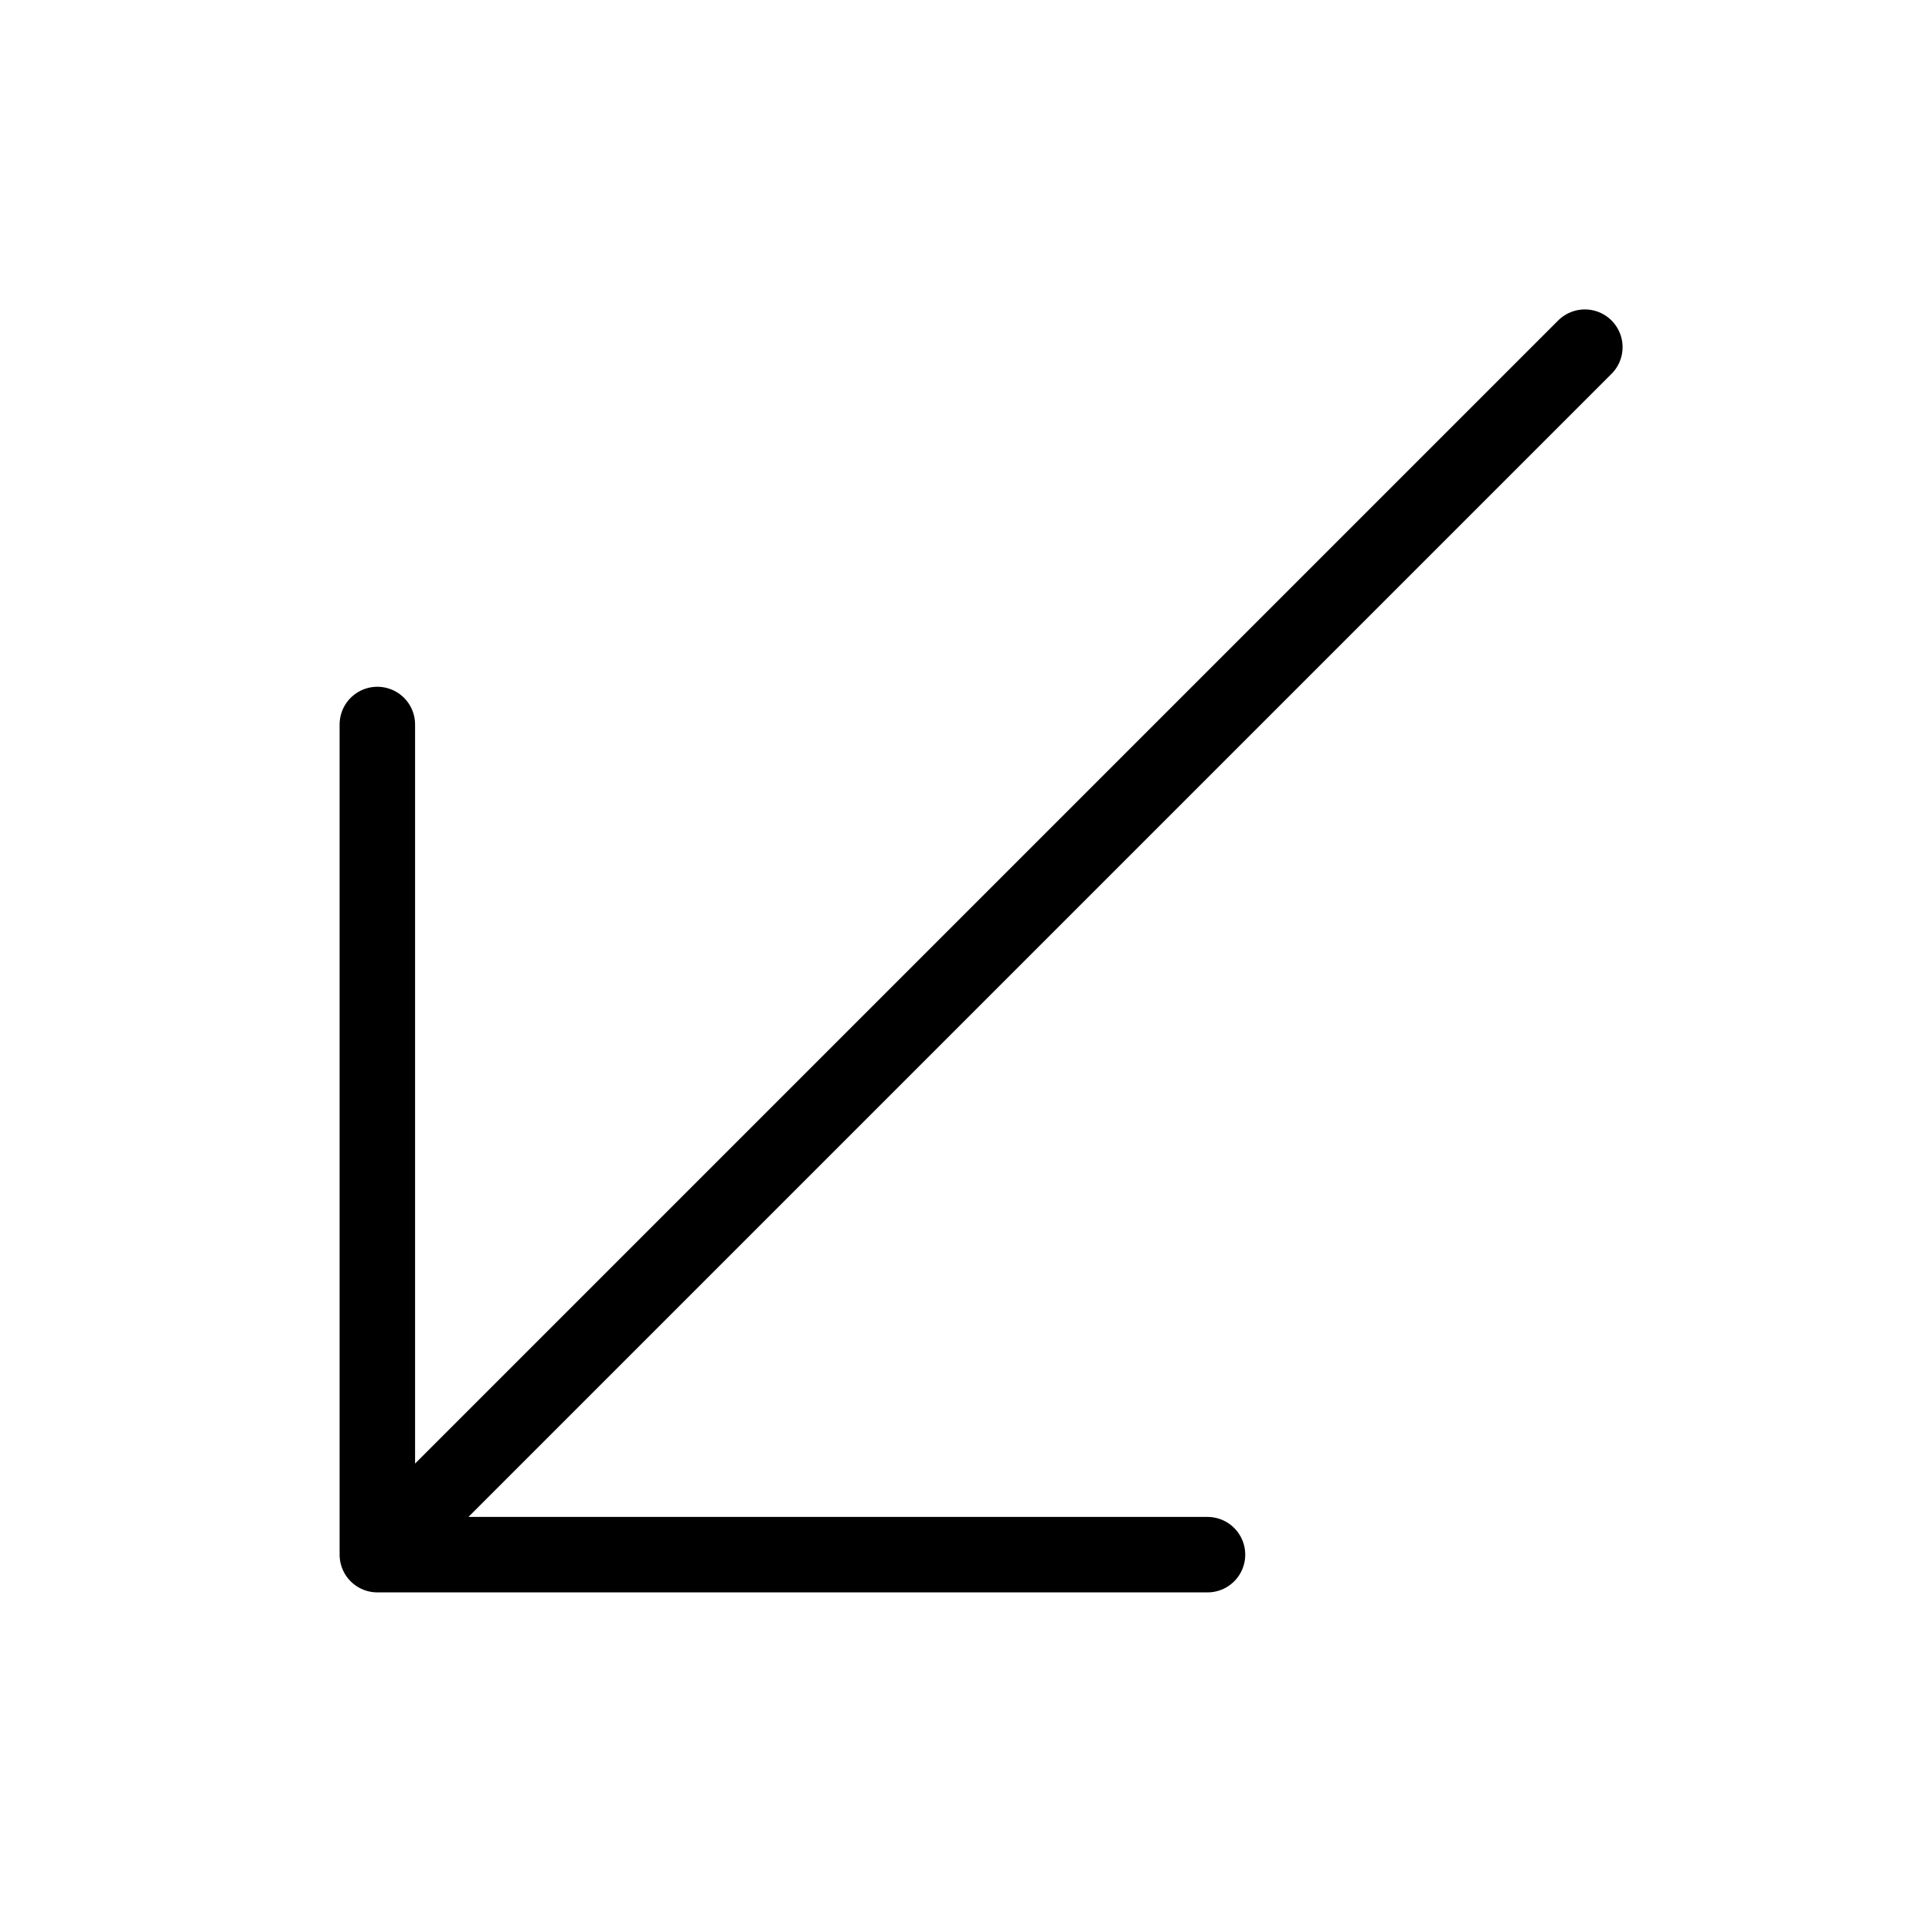
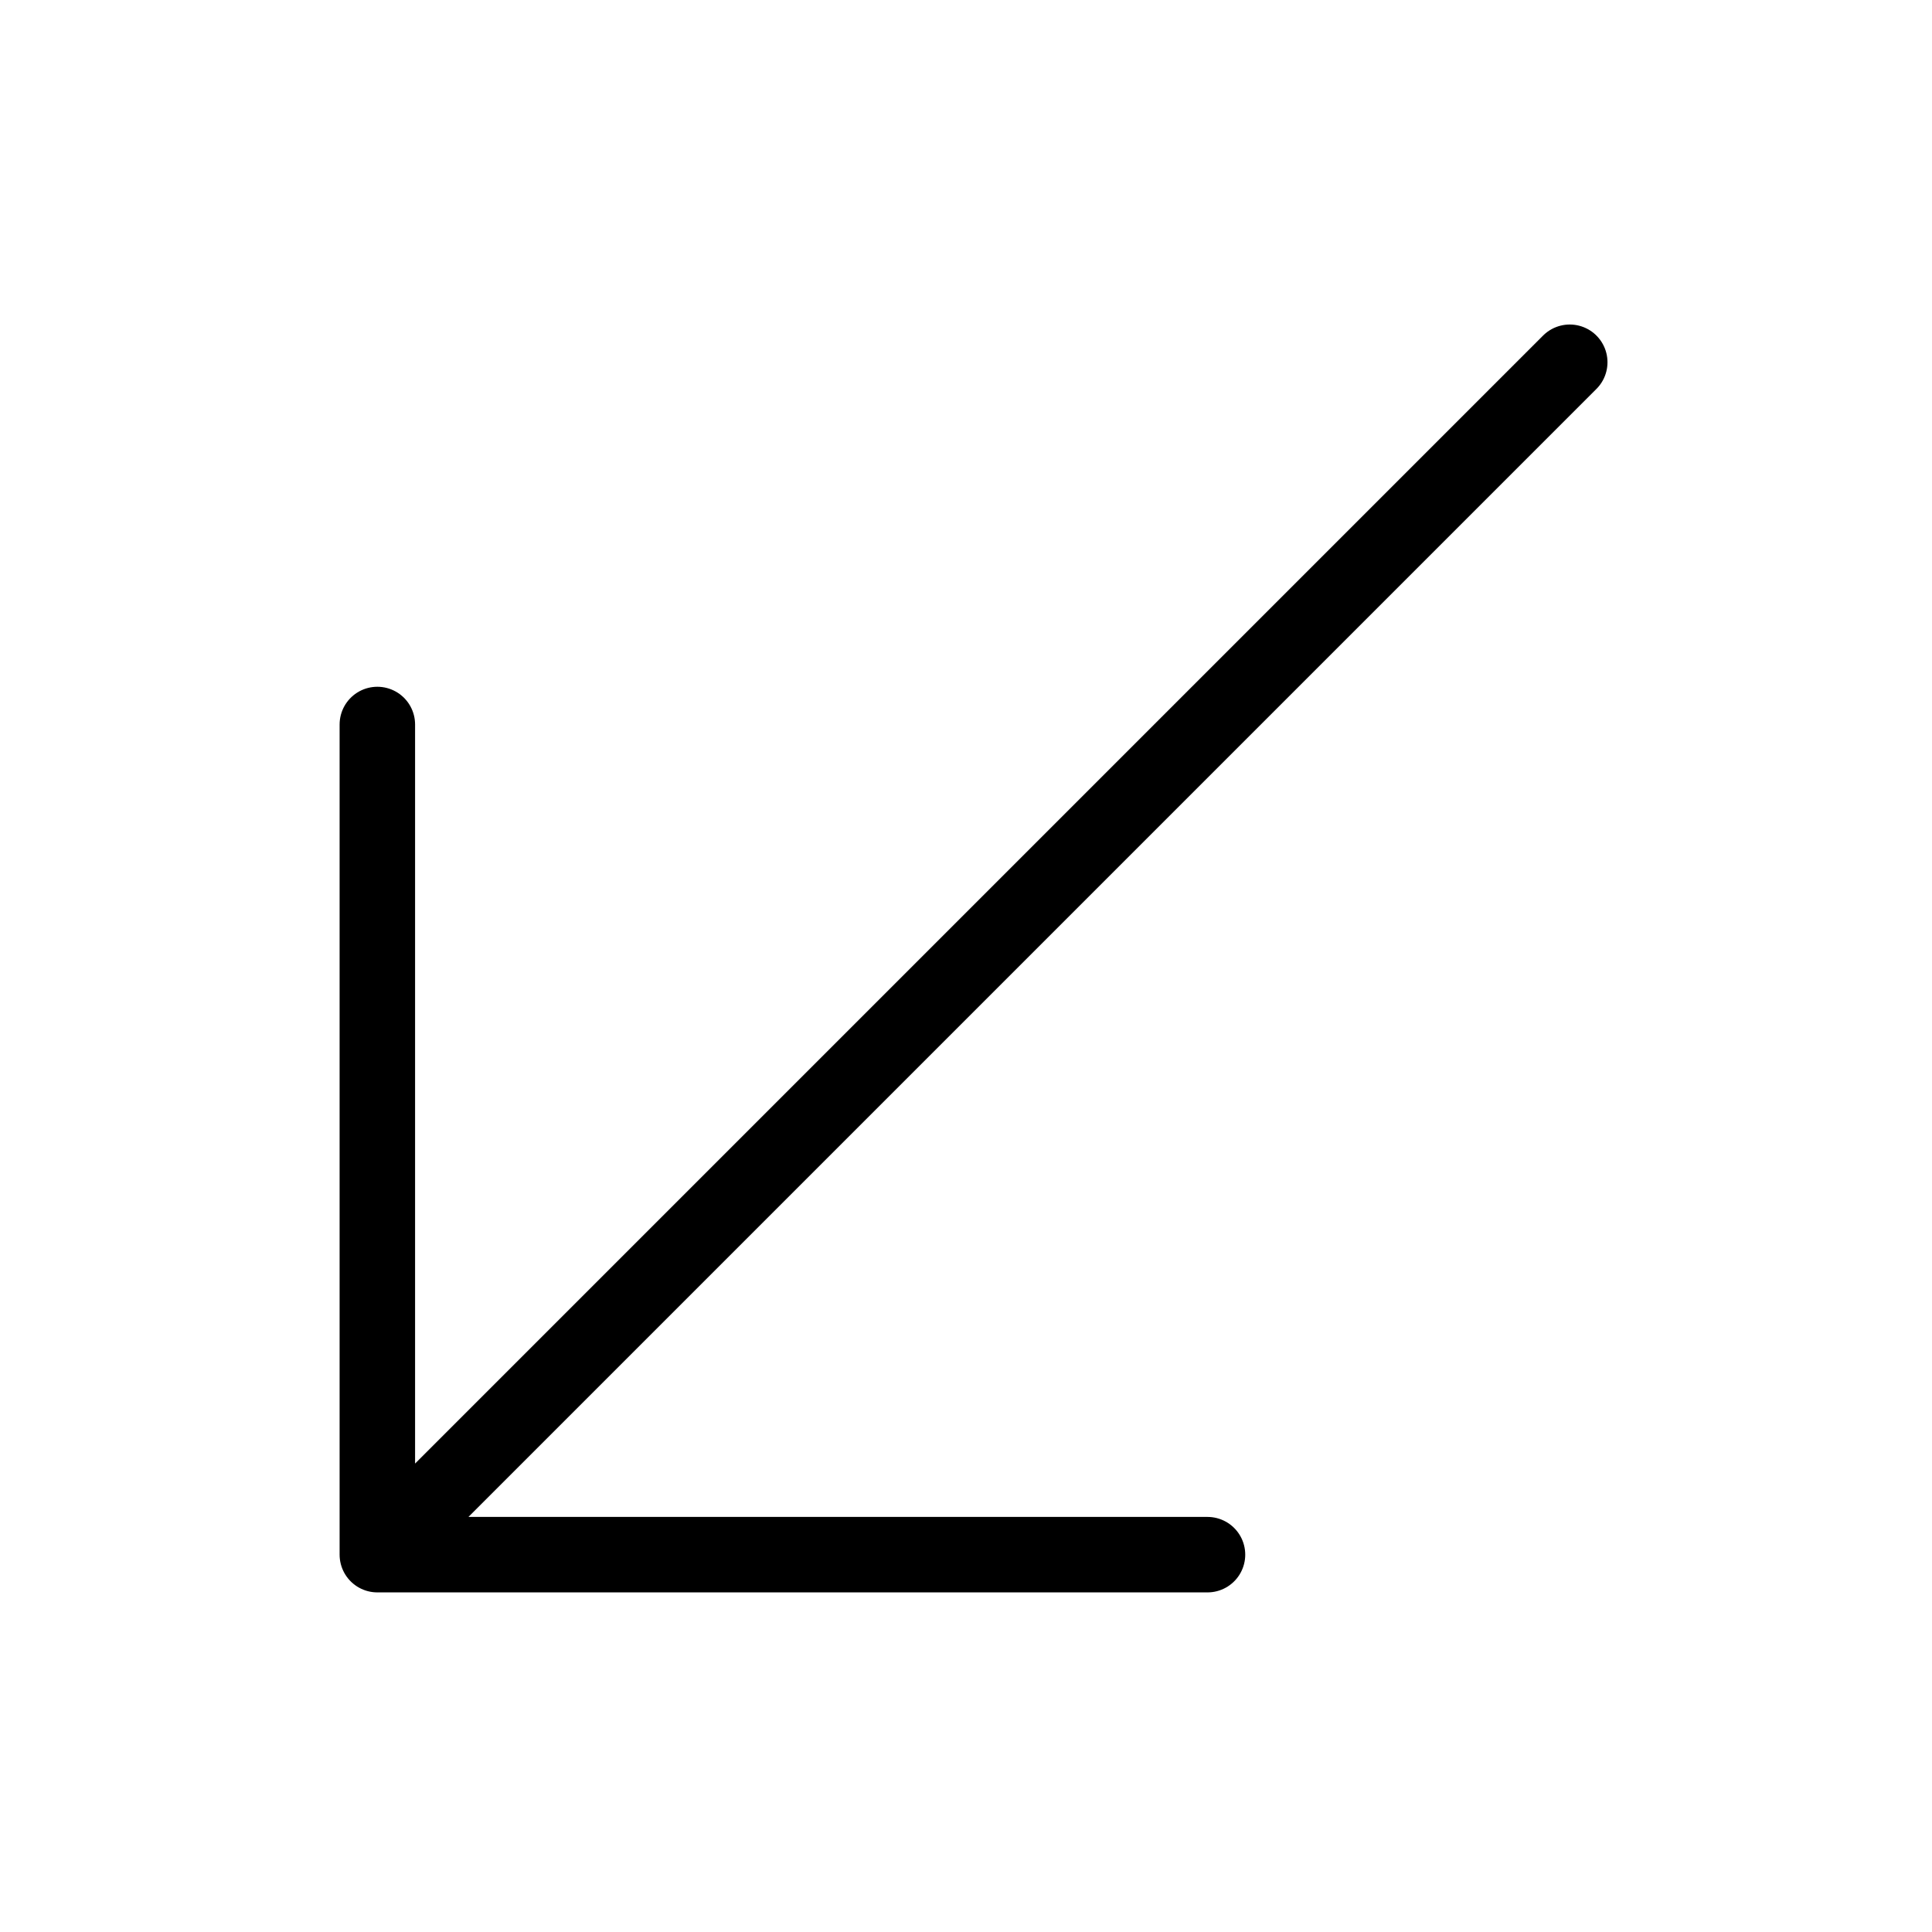
<svg xmlns="http://www.w3.org/2000/svg" viewBox="0 0 128 128" stroke-linecap="round" stroke-linejoin="round" stroke="#000" fill="none" stroke-width="5">
-   <path d="m105 23-80 80m55 0H25V48" />
+   <path d="m104 24-79 79m55 0H25V48" />
</svg>
